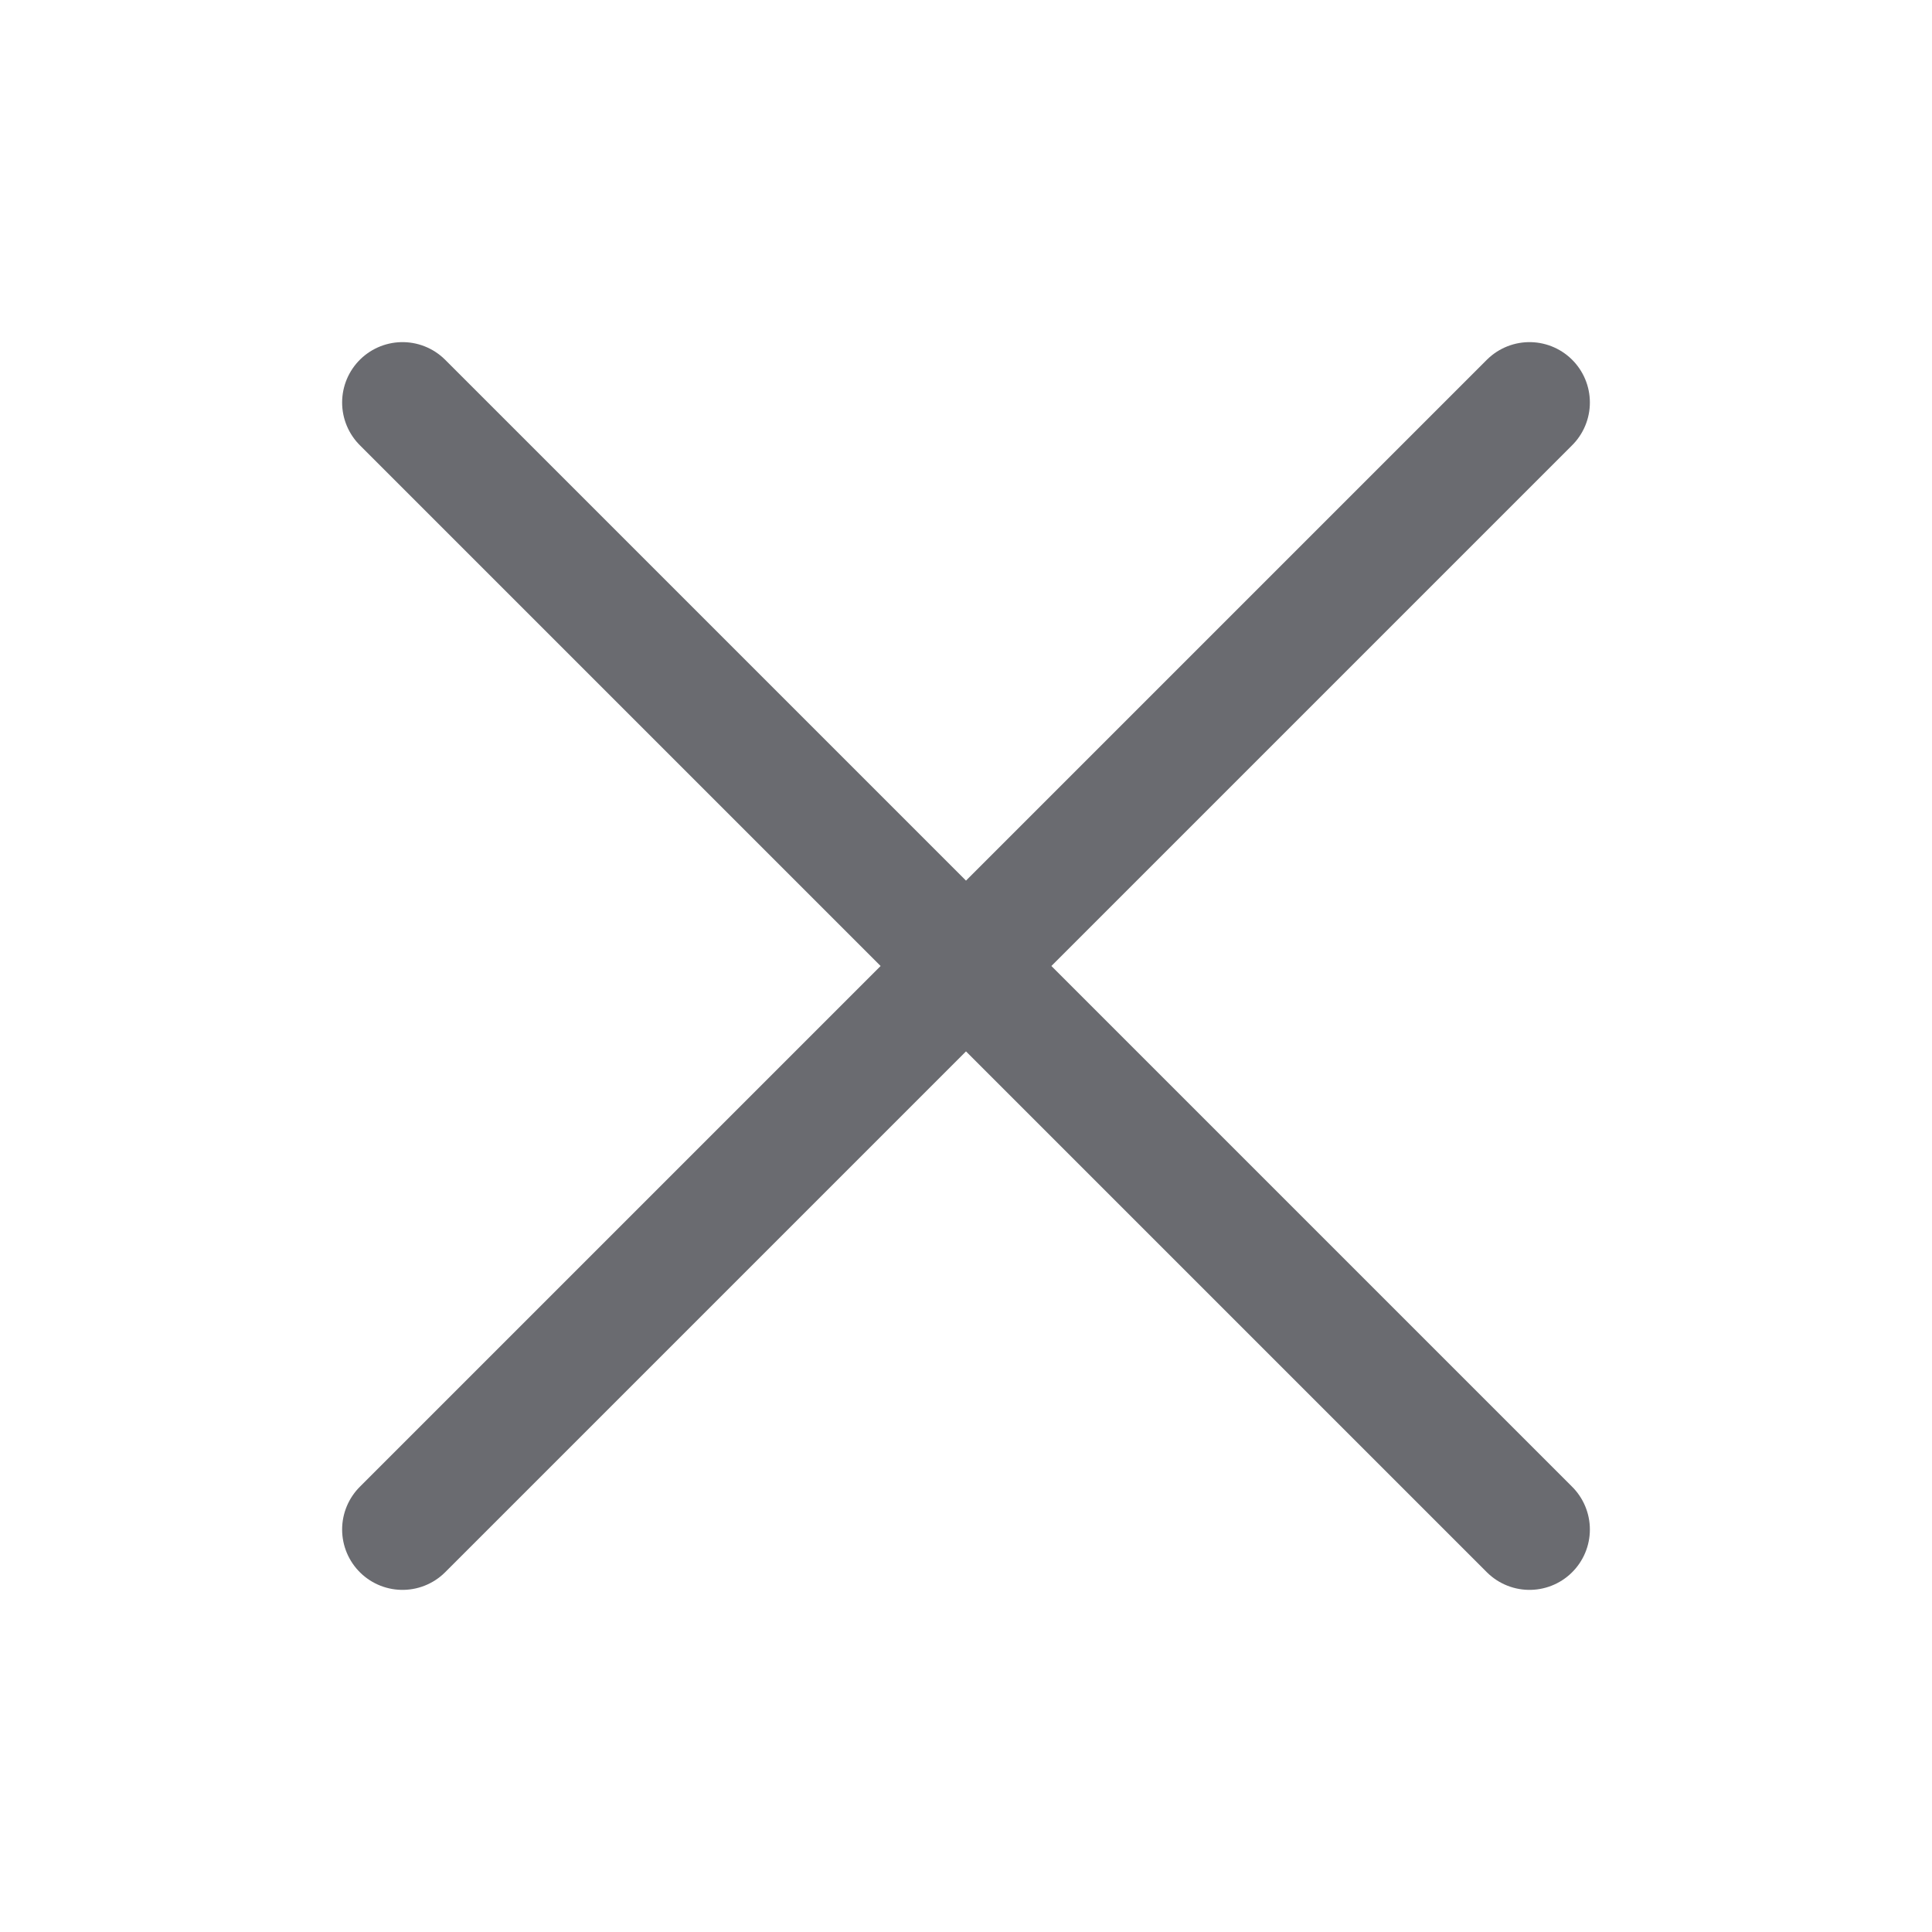
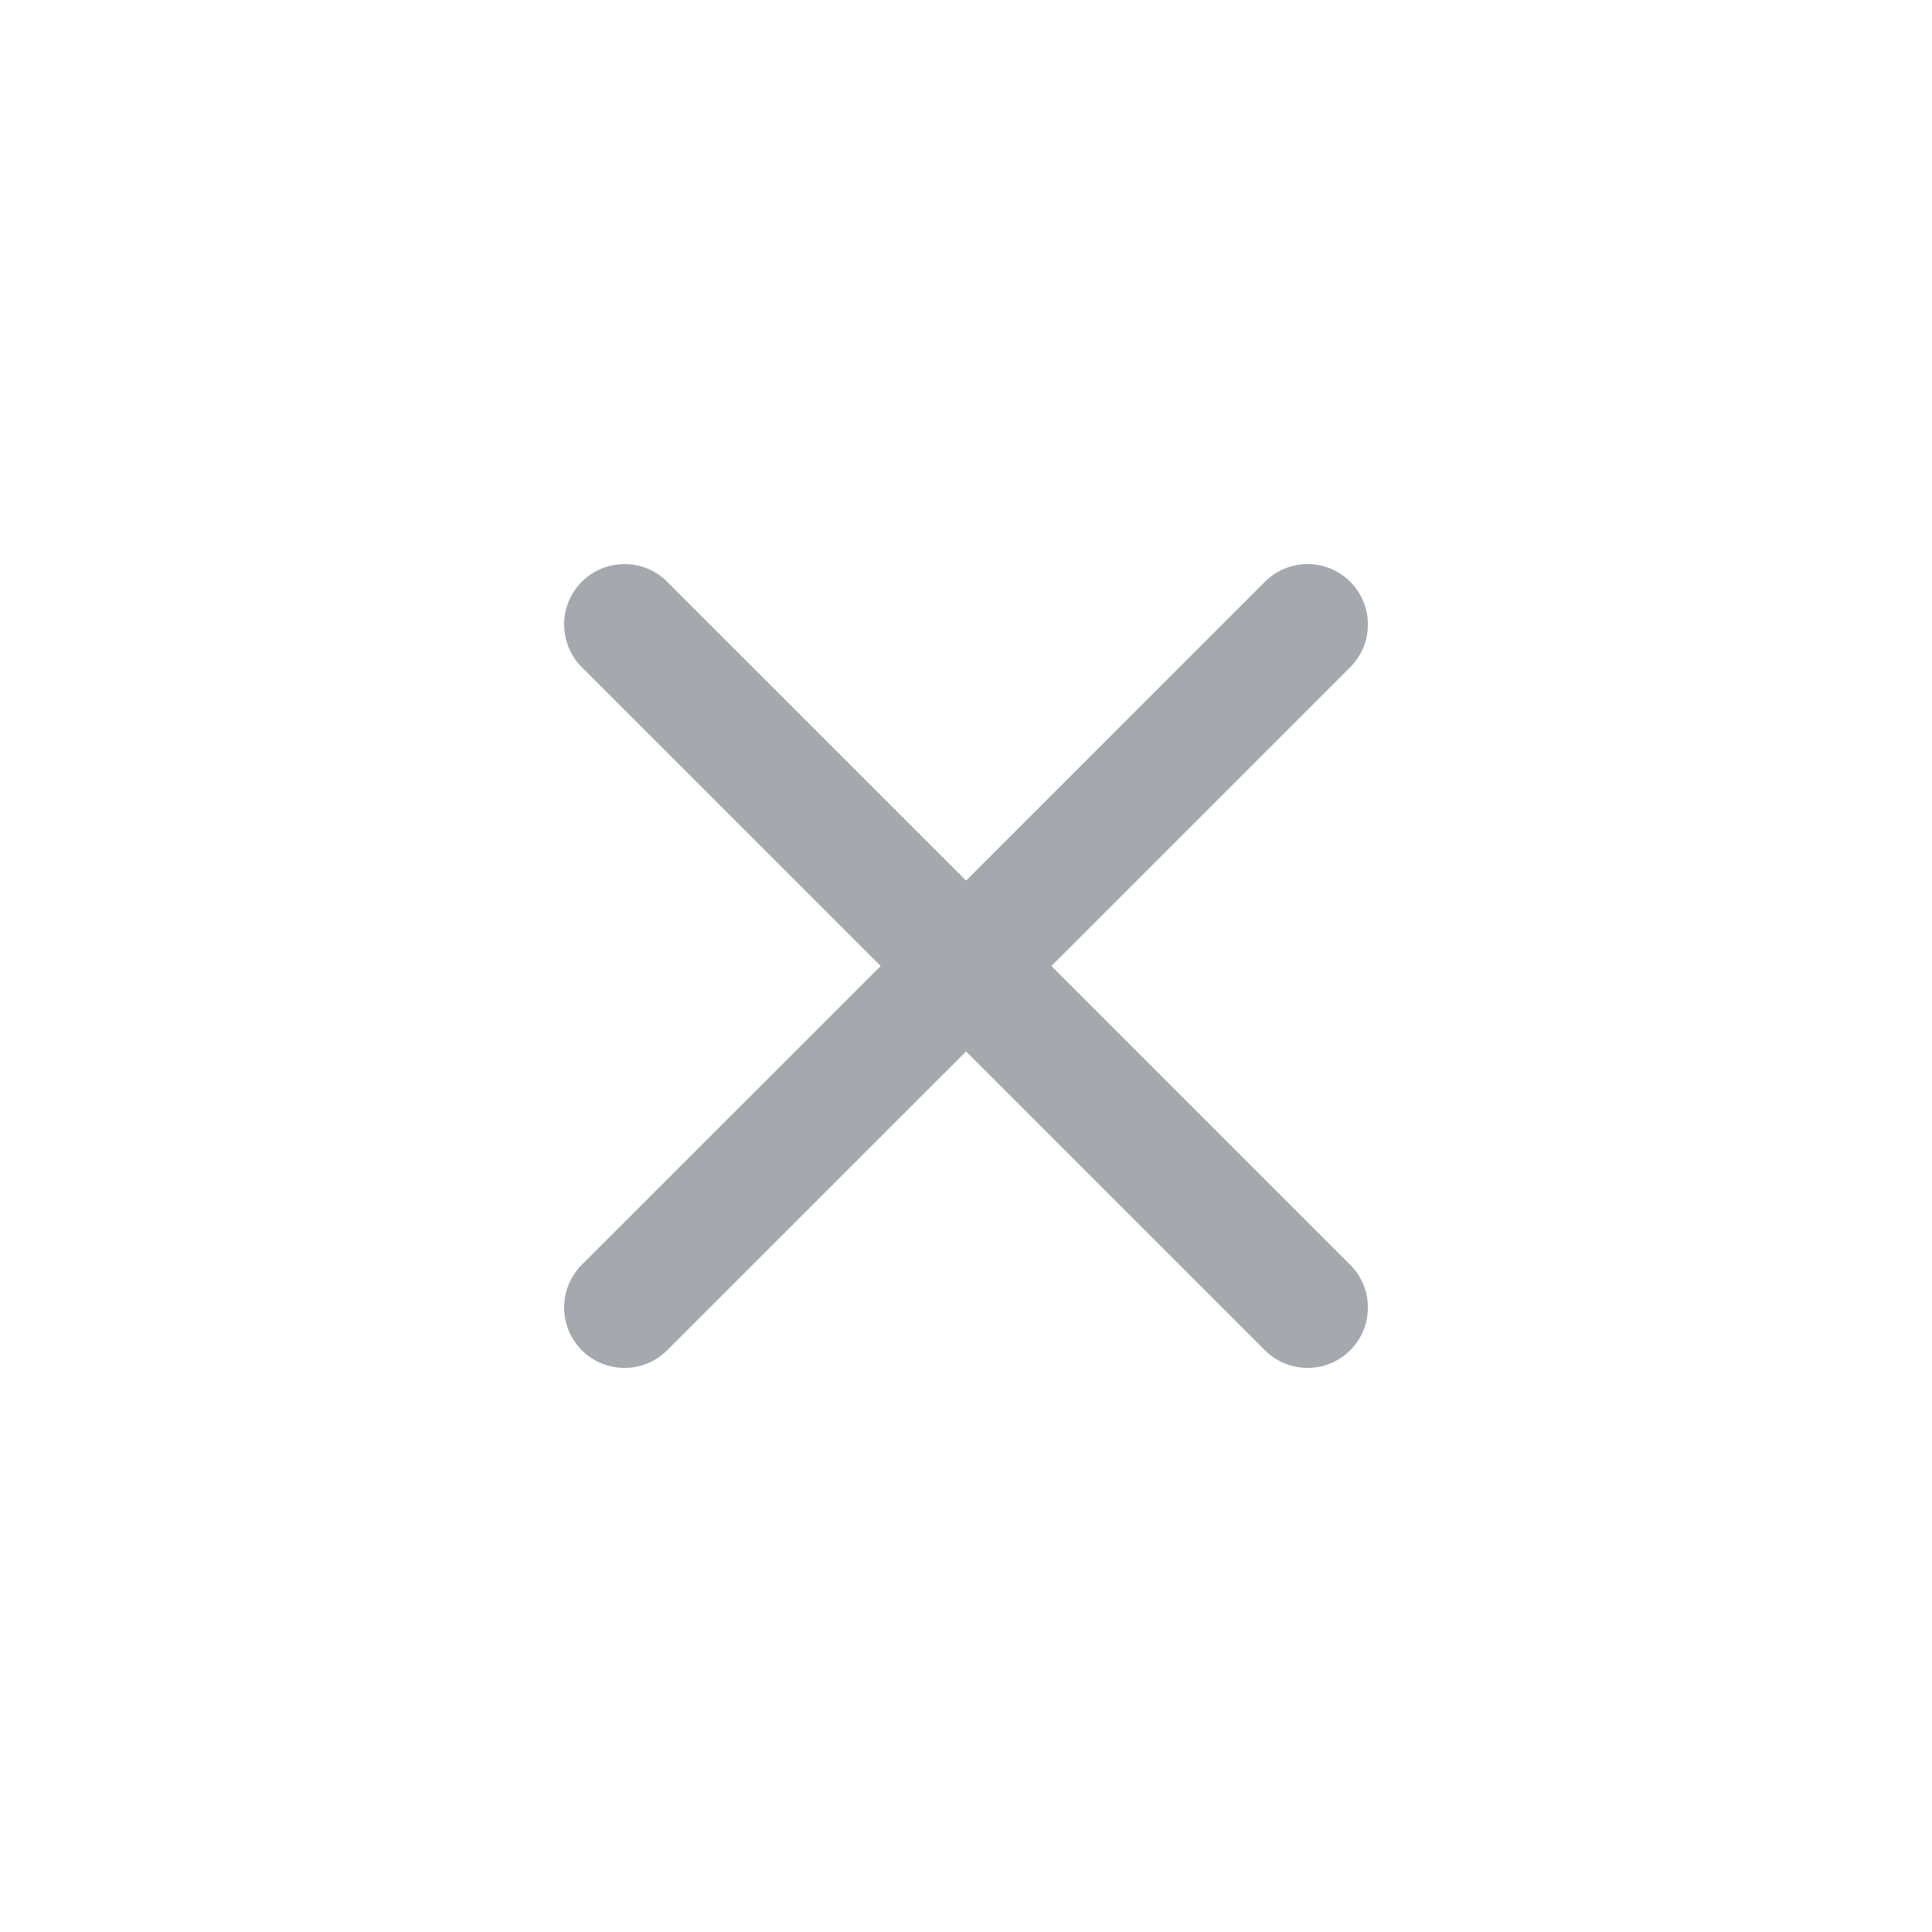
<svg xmlns="http://www.w3.org/2000/svg" width="24" height="24" viewBox="0 0 24 24" fill="none">
-   <path d="M19 5L5 19M19 19L5 5" stroke="#6A6B70" stroke-width="1.5" stroke-linecap="round" stroke-linejoin="round" />
+   <path fill-rule="evenodd" clip-rule="evenodd" d="M15.713 16.773C16.006 17.066 16.48 17.066 16.773 16.773C17.066 16.48 17.066 16.005 16.773 15.712L13.061 12L16.773 8.288C17.066 7.995 17.066 7.52 16.773 7.227C16.48 6.934 16.006 6.934 15.713 7.227L12.001 10.939L8.288 7.227C7.995 6.934 7.52 6.934 7.227 7.227C6.935 7.52 6.935 7.995 7.227 8.288L10.94 12L7.227 15.712C6.935 16.005 6.935 16.48 7.227 16.773C7.52 17.066 7.995 17.066 8.288 16.773L12.001 13.061L15.713 16.773Z" fill="#A5A8AD" />
</svg>
